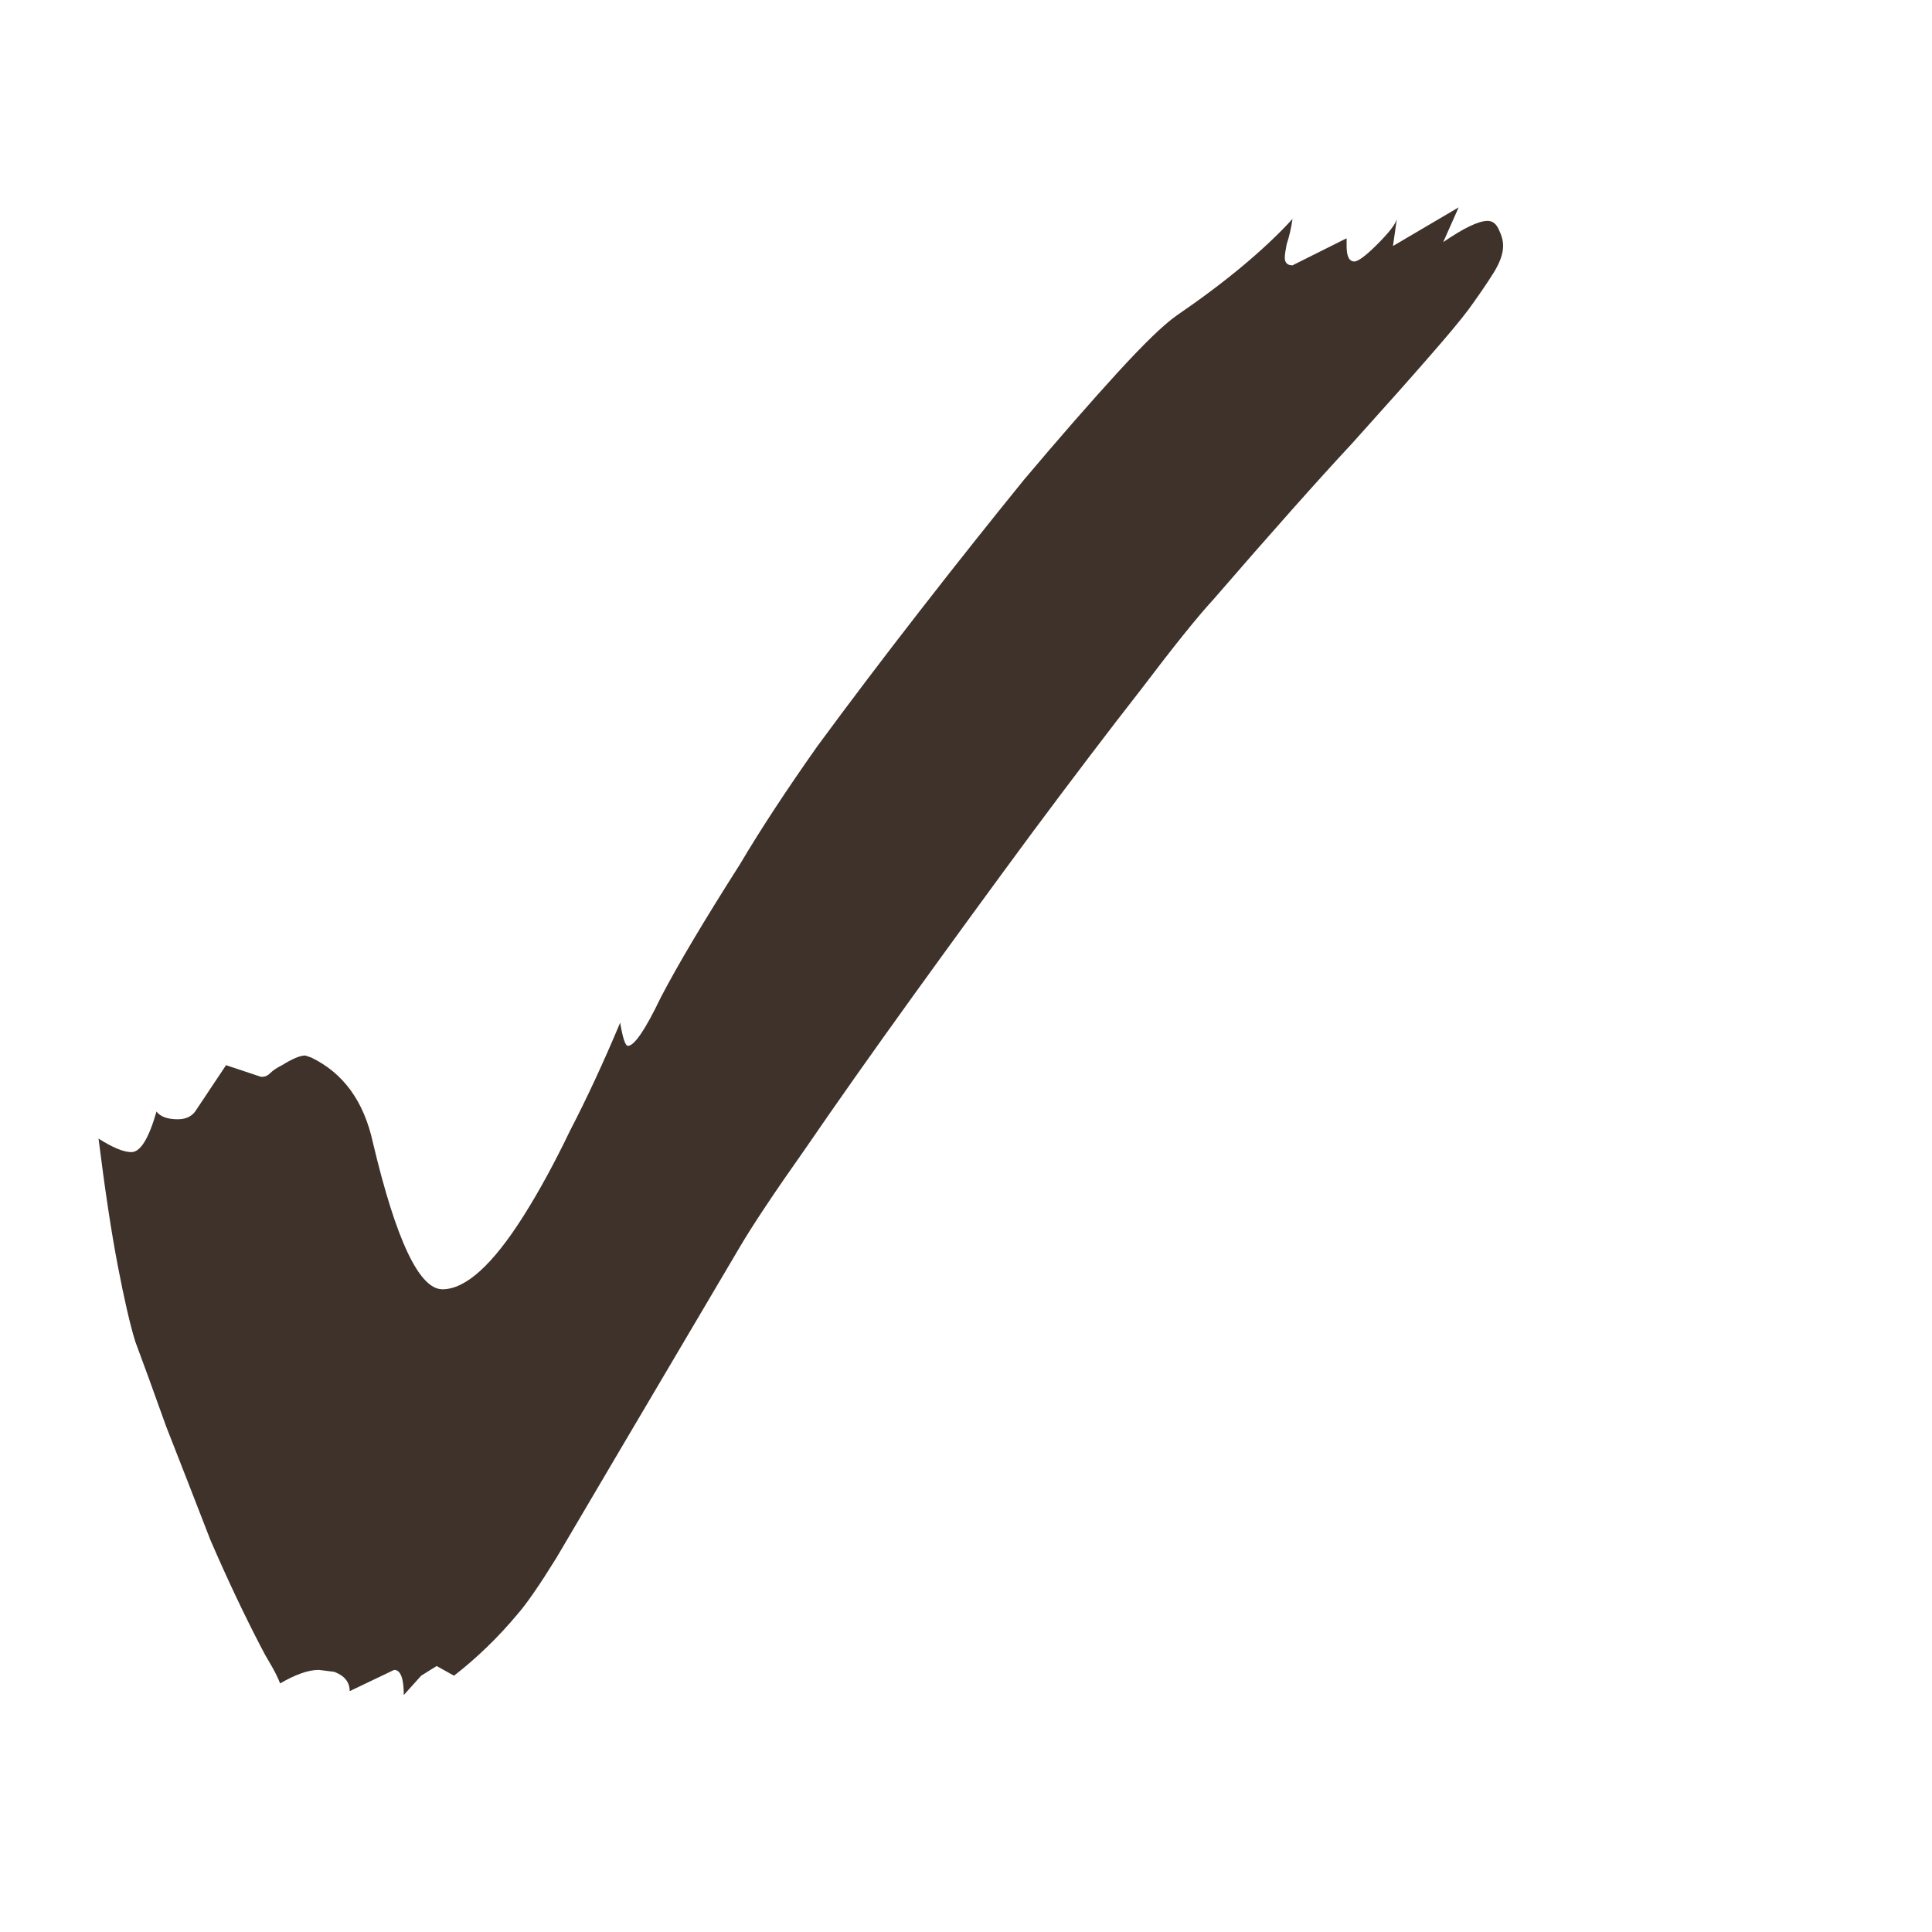
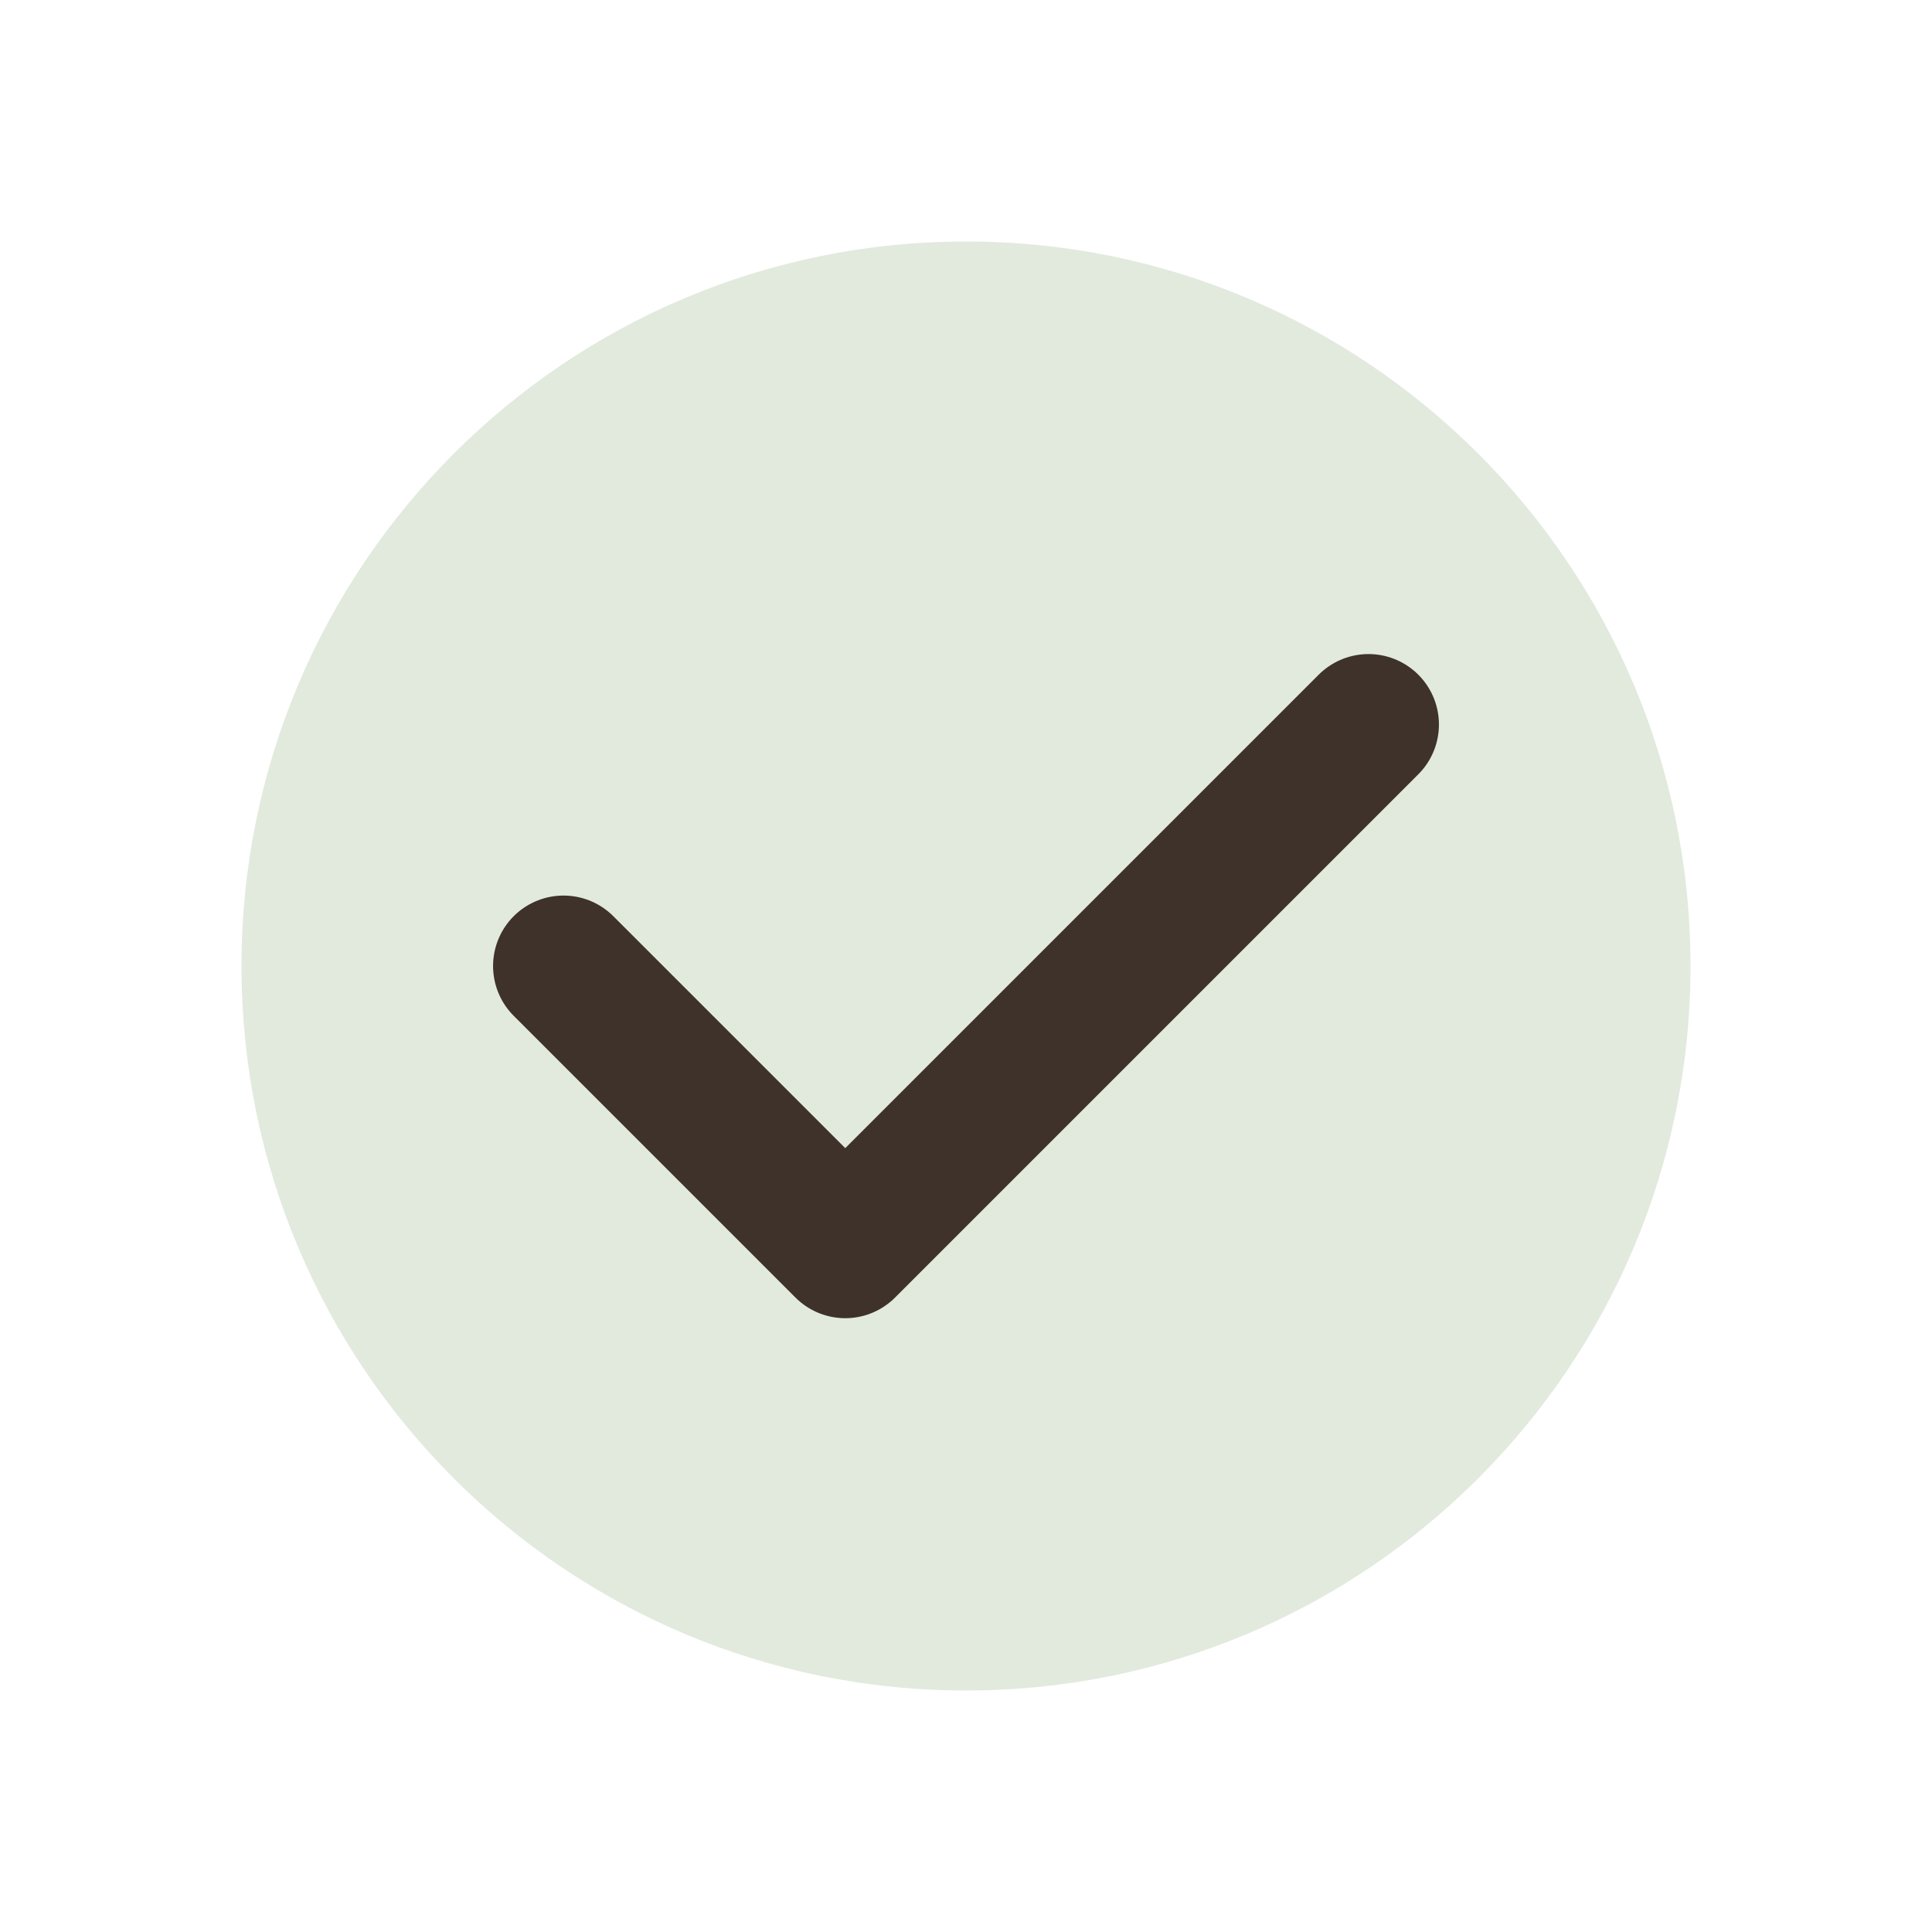
- <svg xmlns="http://www.w3.org/2000/svg" width="24" height="24" viewBox="0 0 24 24" fill="none">
-   <path d="M5.016 21.056C5.016 20.848 4.976 20.744 4.896 20.744L4.344 21.008C4.344 20.896 4.28 20.816 4.152 20.768L3.96 20.744C3.832 20.744 3.672 20.8 3.48 20.912C3.448 20.832 3.408 20.752 3.36 20.672C3.312 20.592 3.272 20.52 3.24 20.456C3.032 20.056 2.824 19.616 2.616 19.136C2.424 18.64 2.24 18.168 2.064 17.72C1.904 17.272 1.776 16.92 1.68 16.664C1.616 16.456 1.544 16.144 1.464 15.728C1.384 15.312 1.304 14.784 1.224 14.144C1.4 14.256 1.536 14.312 1.632 14.312C1.744 14.312 1.848 14.144 1.944 13.808C1.992 13.872 2.08 13.904 2.208 13.904C2.304 13.904 2.376 13.872 2.424 13.808L2.808 13.232L3.24 13.376H3.264C3.296 13.376 3.328 13.36 3.36 13.328C3.392 13.296 3.44 13.264 3.504 13.232C3.632 13.152 3.728 13.112 3.792 13.112L3.864 13.136C4.264 13.328 4.52 13.68 4.632 14.192C4.92 15.408 5.208 16.016 5.496 16.016C5.784 16.016 6.12 15.712 6.504 15.104C6.696 14.8 6.888 14.448 7.08 14.048C7.288 13.648 7.496 13.2 7.704 12.704C7.736 12.896 7.768 12.992 7.8 12.992C7.88 12.992 8.016 12.792 8.208 12.392C8.416 11.992 8.744 11.44 9.192 10.736C9.448 10.304 9.768 9.816 10.152 9.272C10.552 8.728 10.976 8.168 11.424 7.592C11.872 7.016 12.304 6.472 12.72 5.96C13.152 5.448 13.536 5.008 13.872 4.64C14.208 4.272 14.456 4.032 14.616 3.92C15.224 3.504 15.704 3.104 16.056 2.72C16.04 2.832 16.016 2.936 15.984 3.032C15.968 3.112 15.96 3.168 15.96 3.2C15.96 3.264 15.992 3.296 16.056 3.296L16.728 2.96V3.056C16.728 3.184 16.76 3.248 16.824 3.248C16.872 3.248 16.968 3.176 17.112 3.032C17.256 2.888 17.336 2.784 17.352 2.72L17.304 3.056L18.12 2.576L17.928 3.008C18.184 2.832 18.368 2.744 18.48 2.744C18.544 2.744 18.592 2.784 18.624 2.864C18.656 2.928 18.672 2.992 18.672 3.056C18.672 3.152 18.632 3.264 18.552 3.392C18.472 3.52 18.368 3.672 18.24 3.848C18.144 3.976 17.984 4.168 17.76 4.424C17.552 4.664 17.232 5.024 16.8 5.504C16.368 5.968 15.792 6.616 15.072 7.448C14.88 7.656 14.584 8.024 14.184 8.552C13.784 9.064 13.328 9.664 12.816 10.352C12.32 11.024 11.824 11.704 11.328 12.392C10.832 13.08 10.392 13.704 10.008 14.264C9.624 14.808 9.352 15.216 9.192 15.488L7.704 18.008C7.384 18.552 7.12 19 6.912 19.352C6.704 19.688 6.544 19.92 6.432 20.048C6.192 20.336 5.928 20.592 5.64 20.816L5.424 20.696L5.232 20.816L5.016 21.056Z" fill="#3E322A" />
+ <svg xmlns="http://www.w3.org/2000/svg" width="24" height="24" viewBox="0 0 24 24" fill="none" stroke="#3E322A" stroke-width="1.75" stroke-linecap="round" stroke-linejoin="round">
+   <circle cx="12" cy="12" r="9" fill="#E2EADE" stroke="none" />
+   <path d="m7 12 3.5 3.5L17 9" />
</svg>
